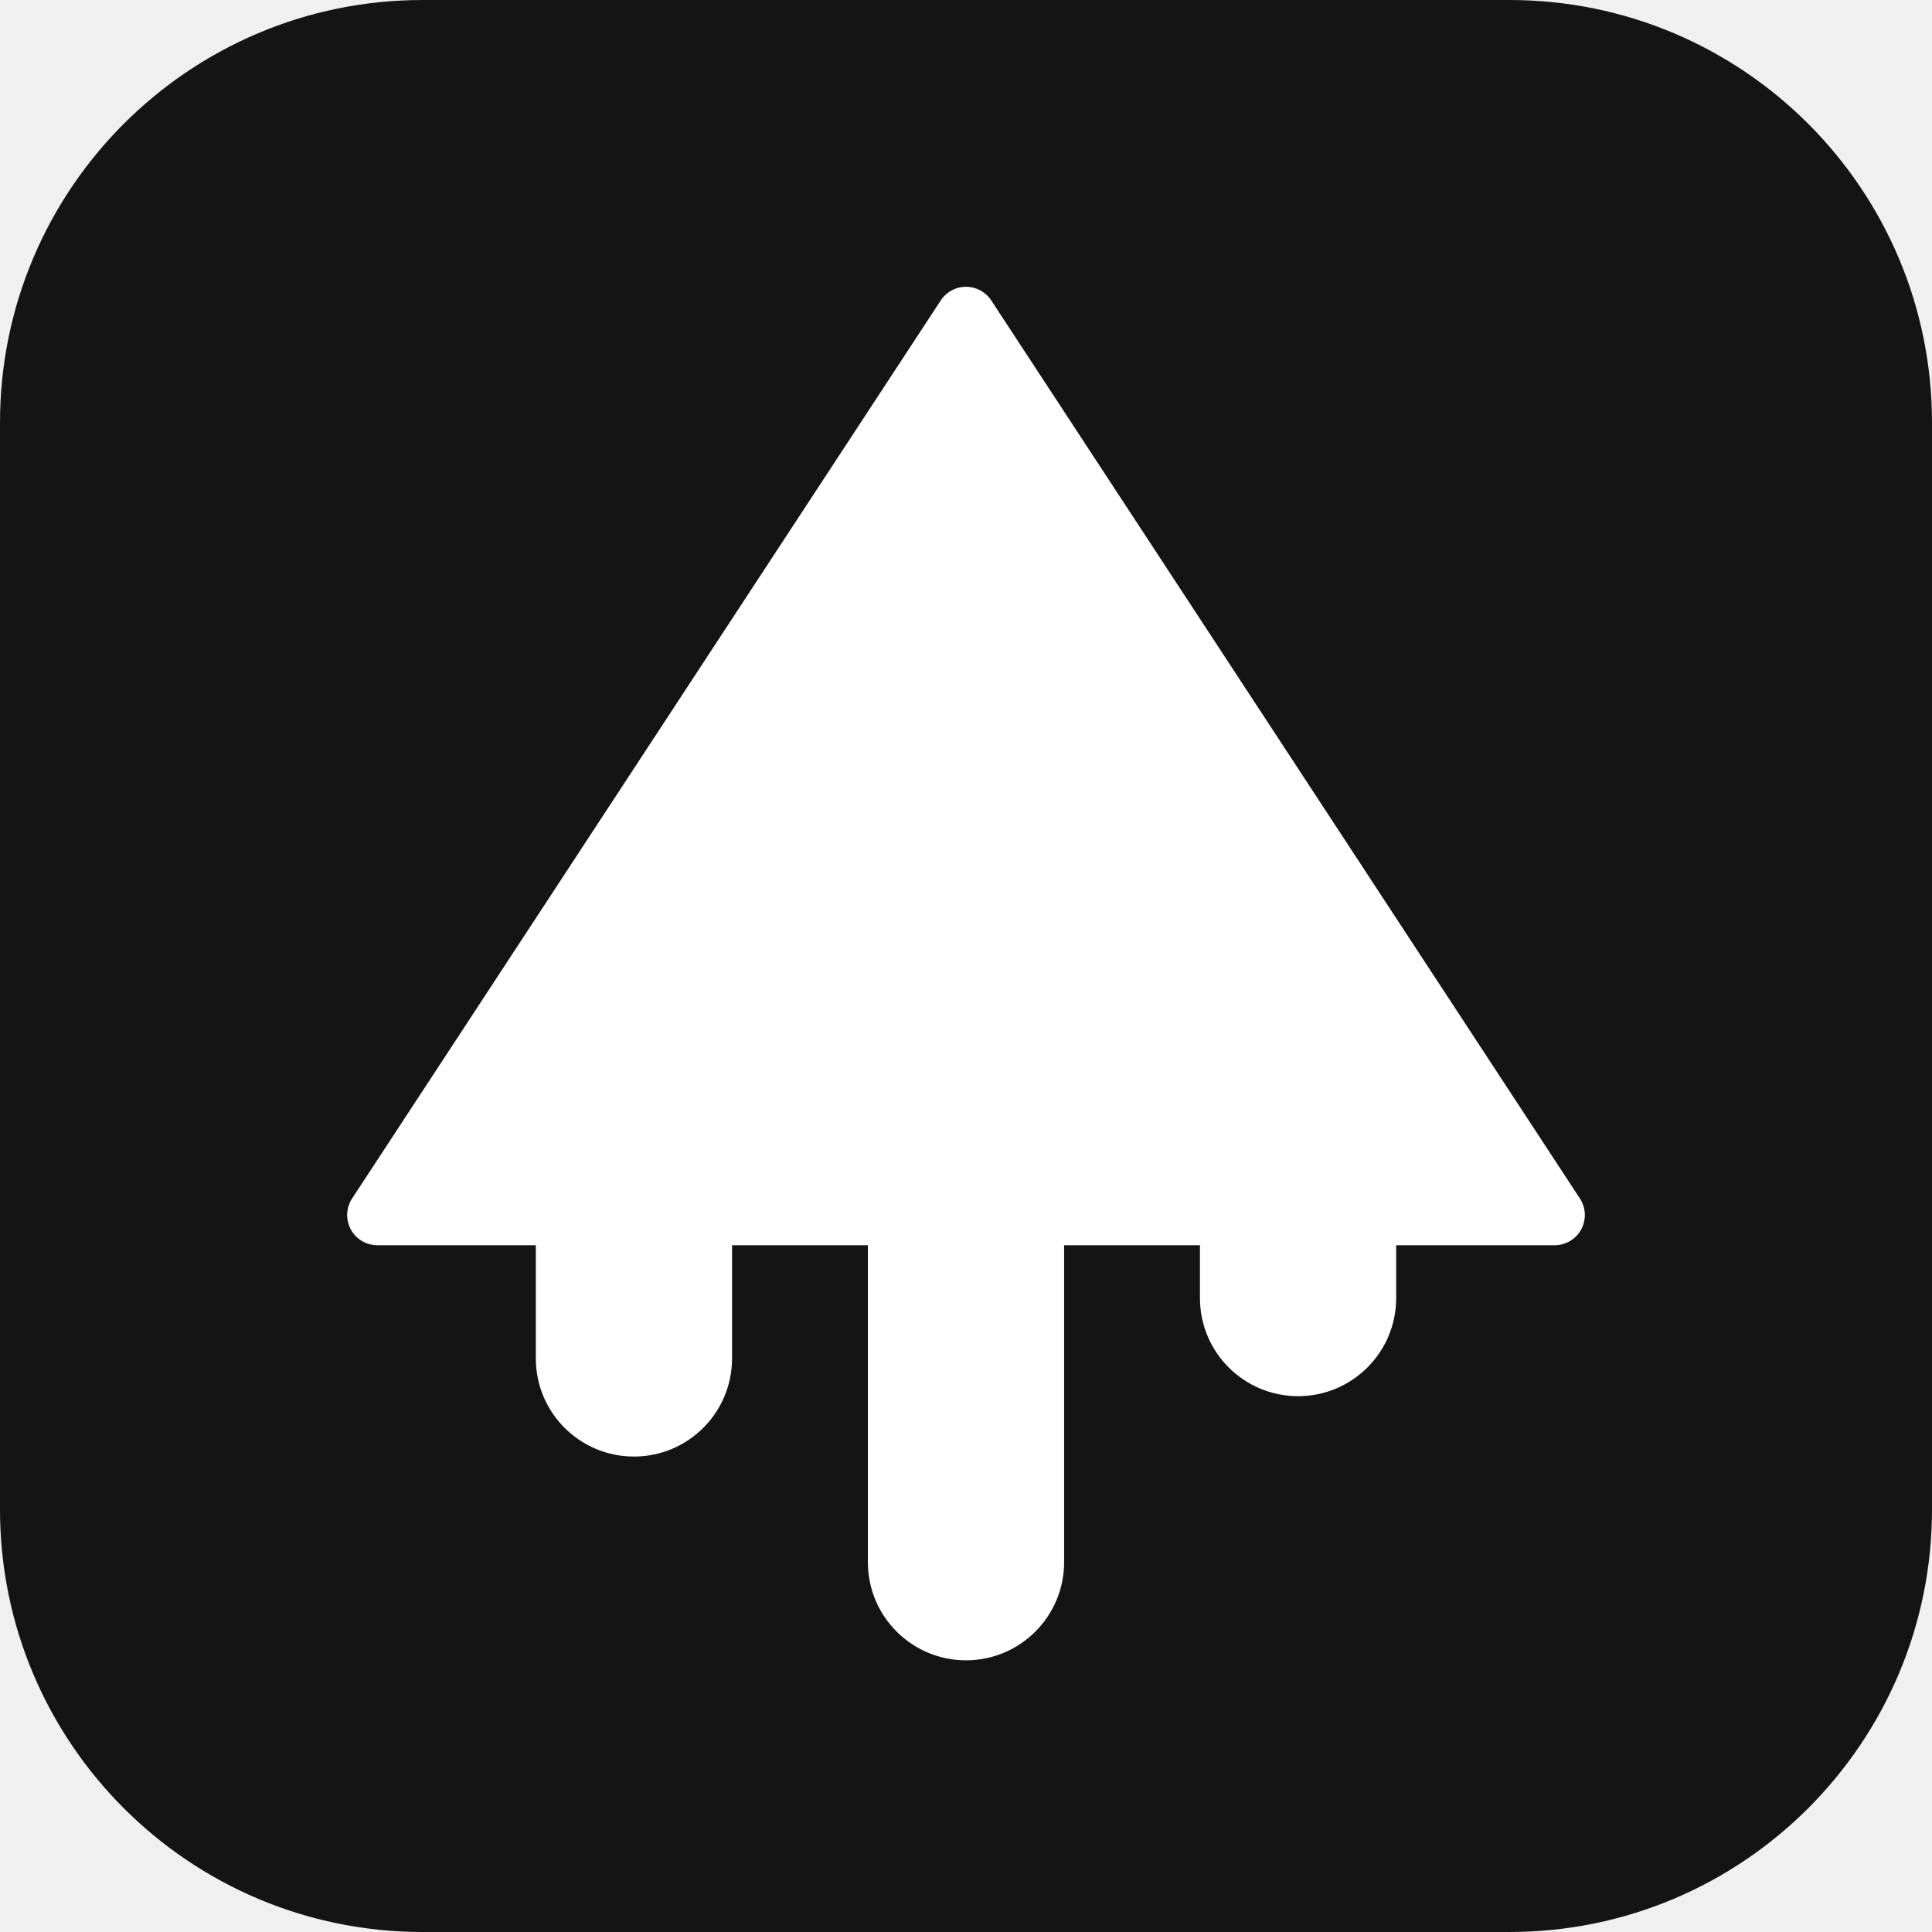
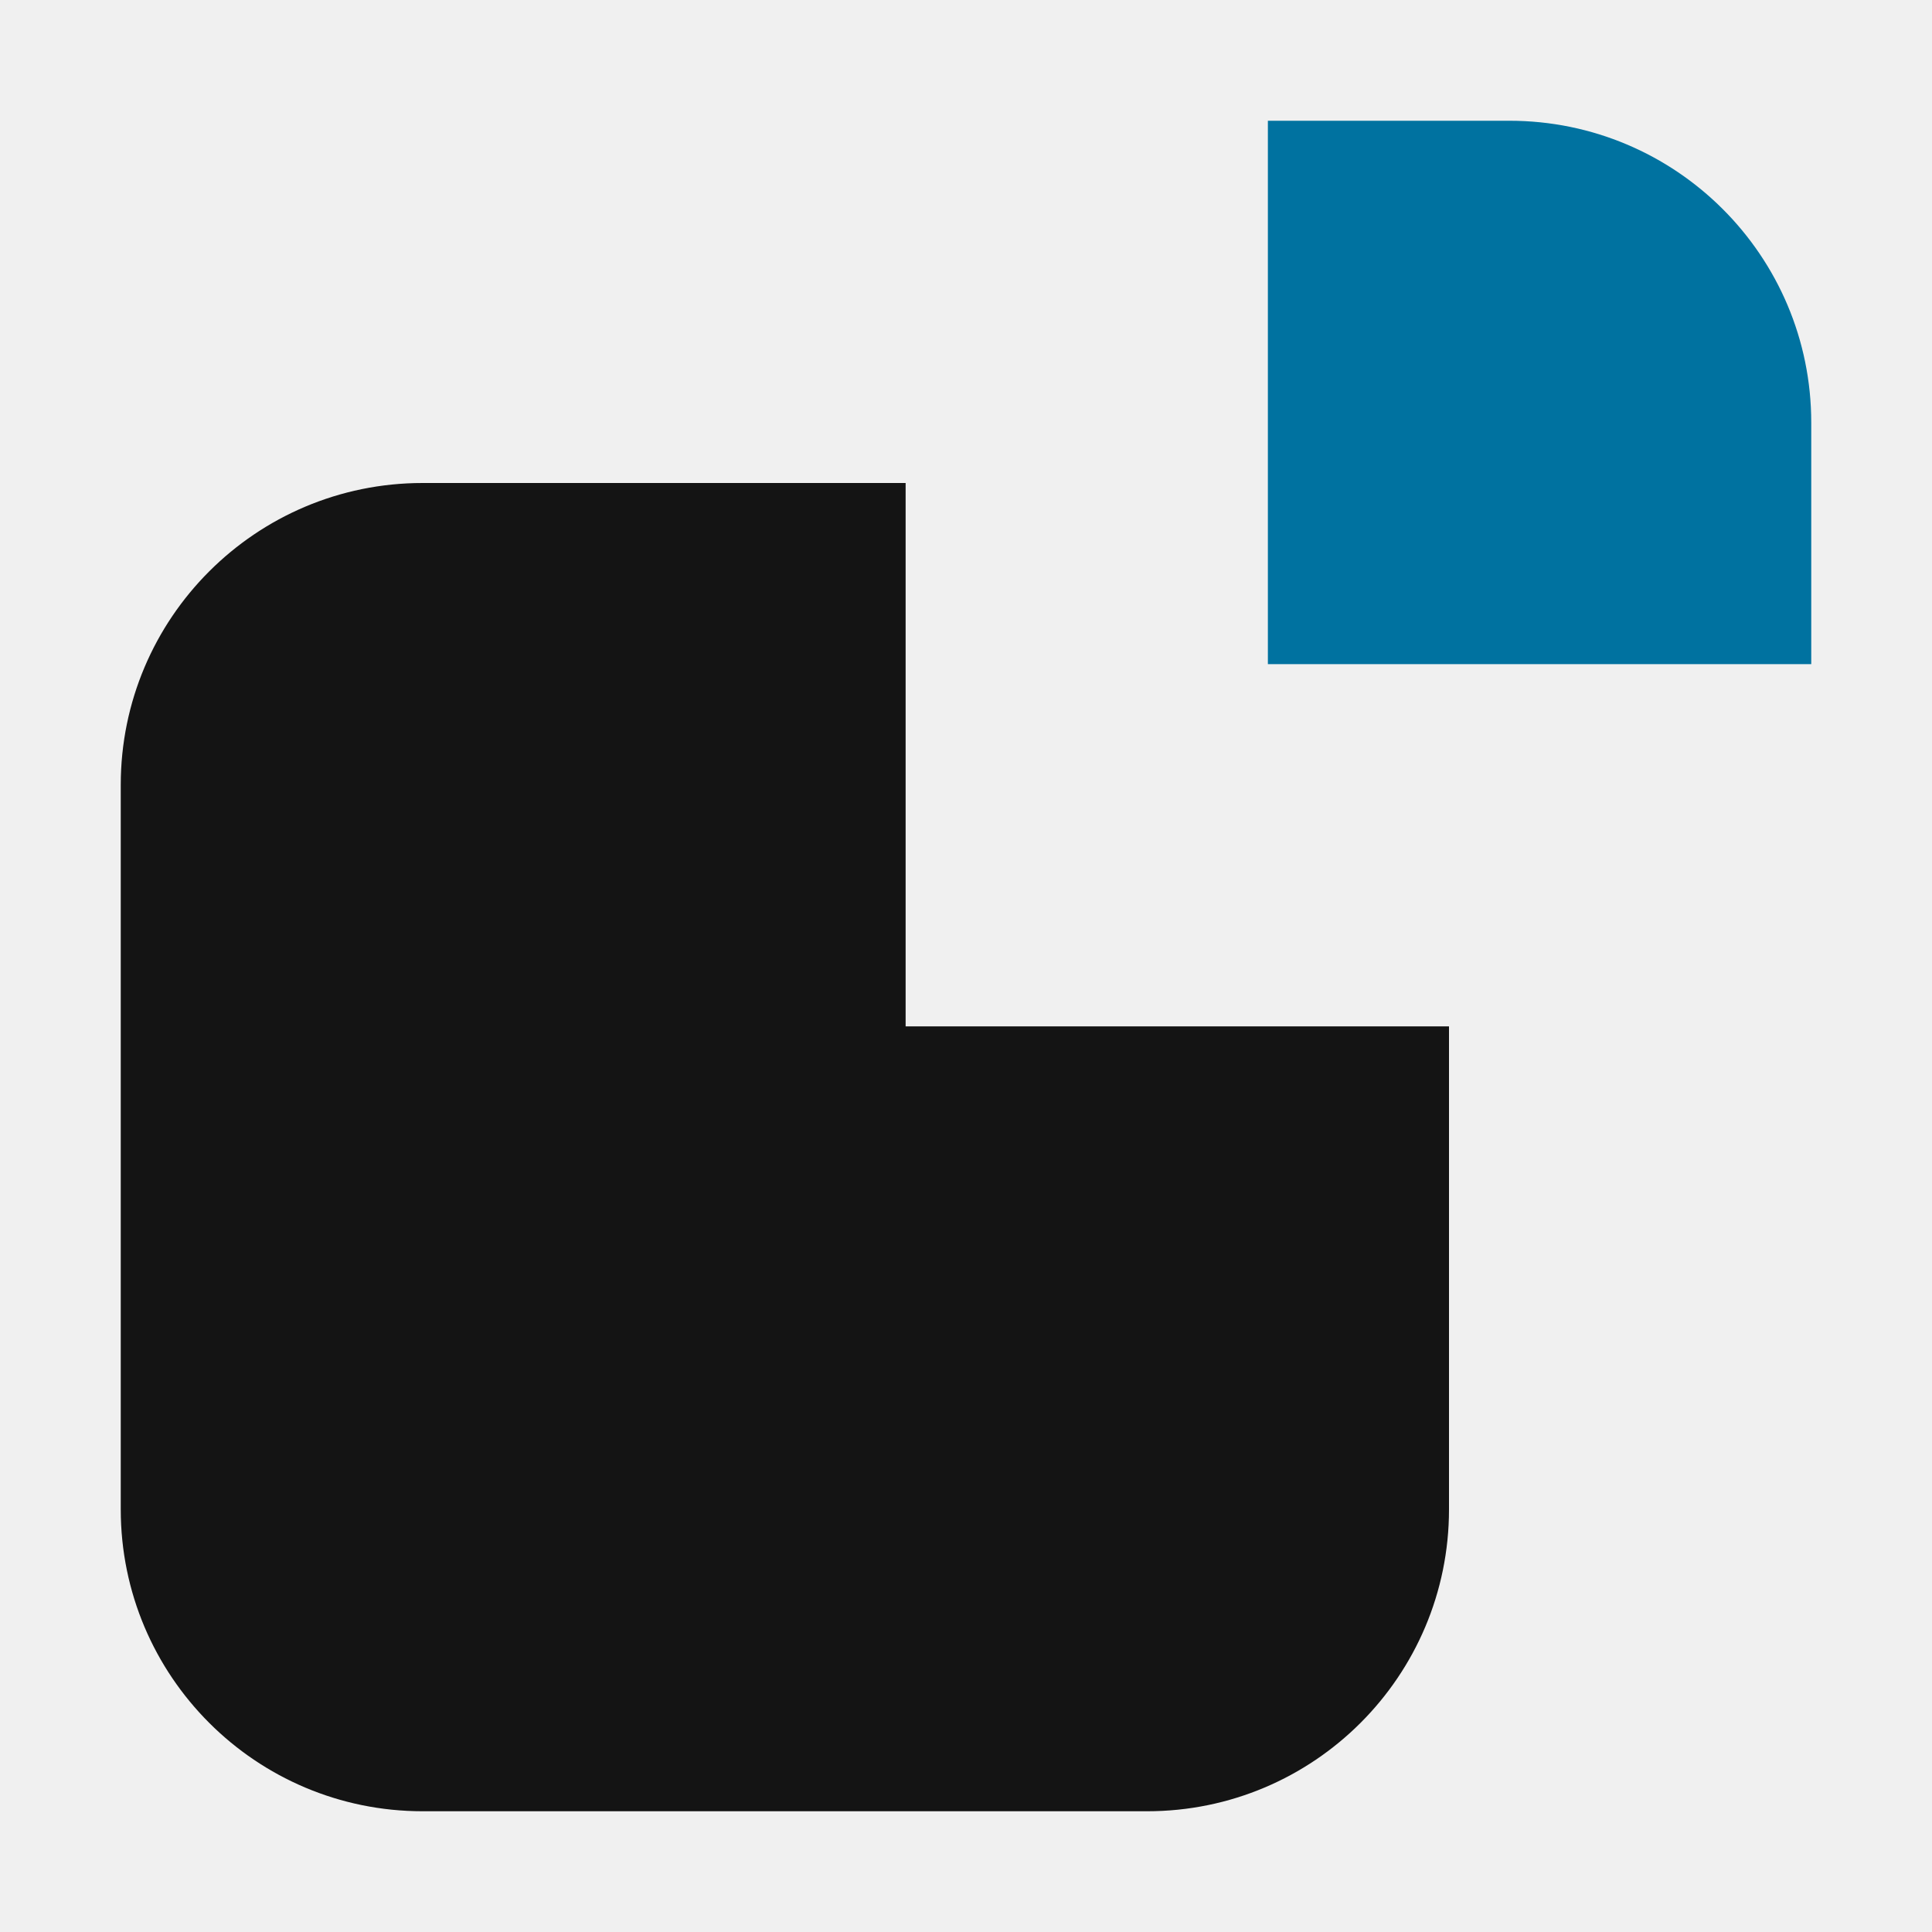
- <svg xmlns="http://www.w3.org/2000/svg" viewBox="0 0 512 512">
-   <rect width="512" height="512" rx="112" fill="#141414" />
-   <path d="M256 84 L412 322 L100 322 Z" fill="#ffffff" stroke="#ffffff" stroke-width="16" stroke-linejoin="round" />
-   <path d="M142 302 V360 a26 26 0 0 0 52 0 V302 Z" fill="#ffffff" />
-   <path d="M230 302 V414 a26 26 0 0 0 52 0 V302 Z" fill="#ffffff" />
-   <path d="M318 302 V344 a26 26 0 0 0 52 0 V302 Z" fill="#ffffff" />
+ <svg xmlns="http://www.w3.org/2000/svg" viewBox="0 0 32 32" role="img" aria-label="NachUI">
+   <style>.b{fill:#141414}.p{fill:#0072a0}@media (prefers-color-scheme:dark){.b{fill:#ffffff}.p{fill:#80d0f6}}</style>
+   <path class="b" d="M15 8H7A5 5 0 0 0 2 13V25A5 5 0 0 0 7 30H19A5 5 0 0 0 24 25V17H15Z" />
+   <path class="p" d="M21 2H25A5 5 0 0 1 30 7V11H21Z" />
</svg>
